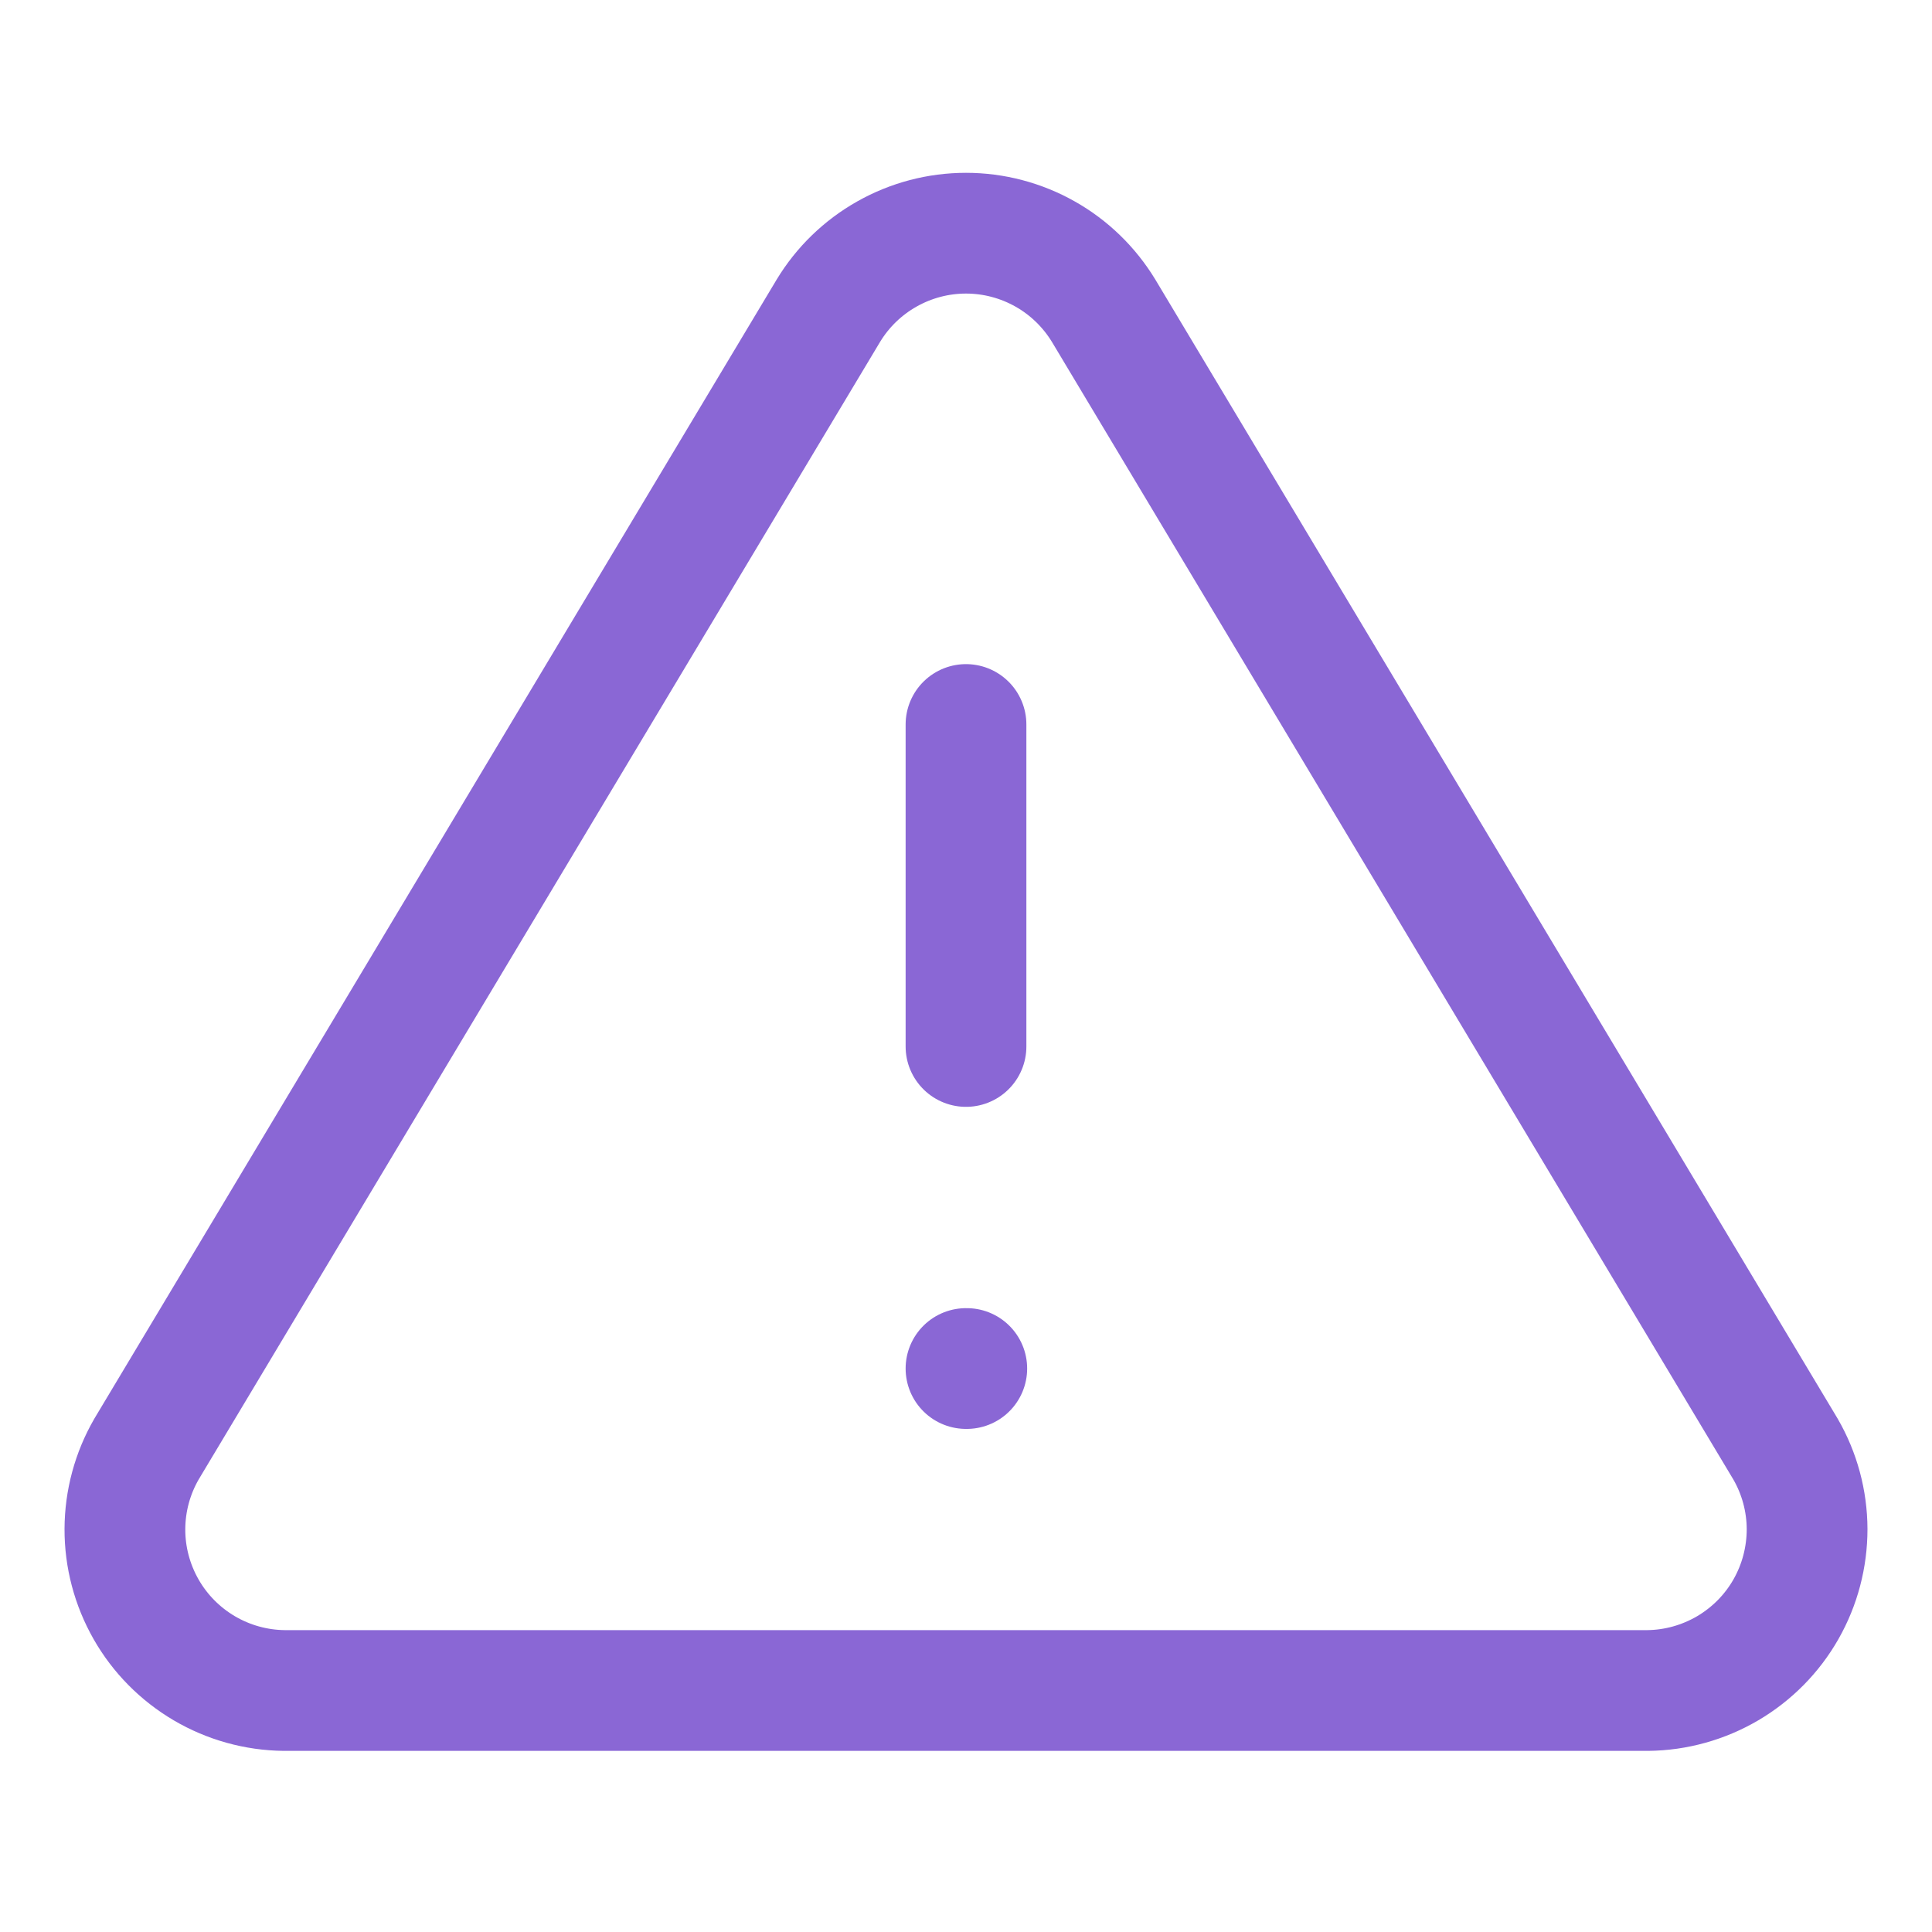
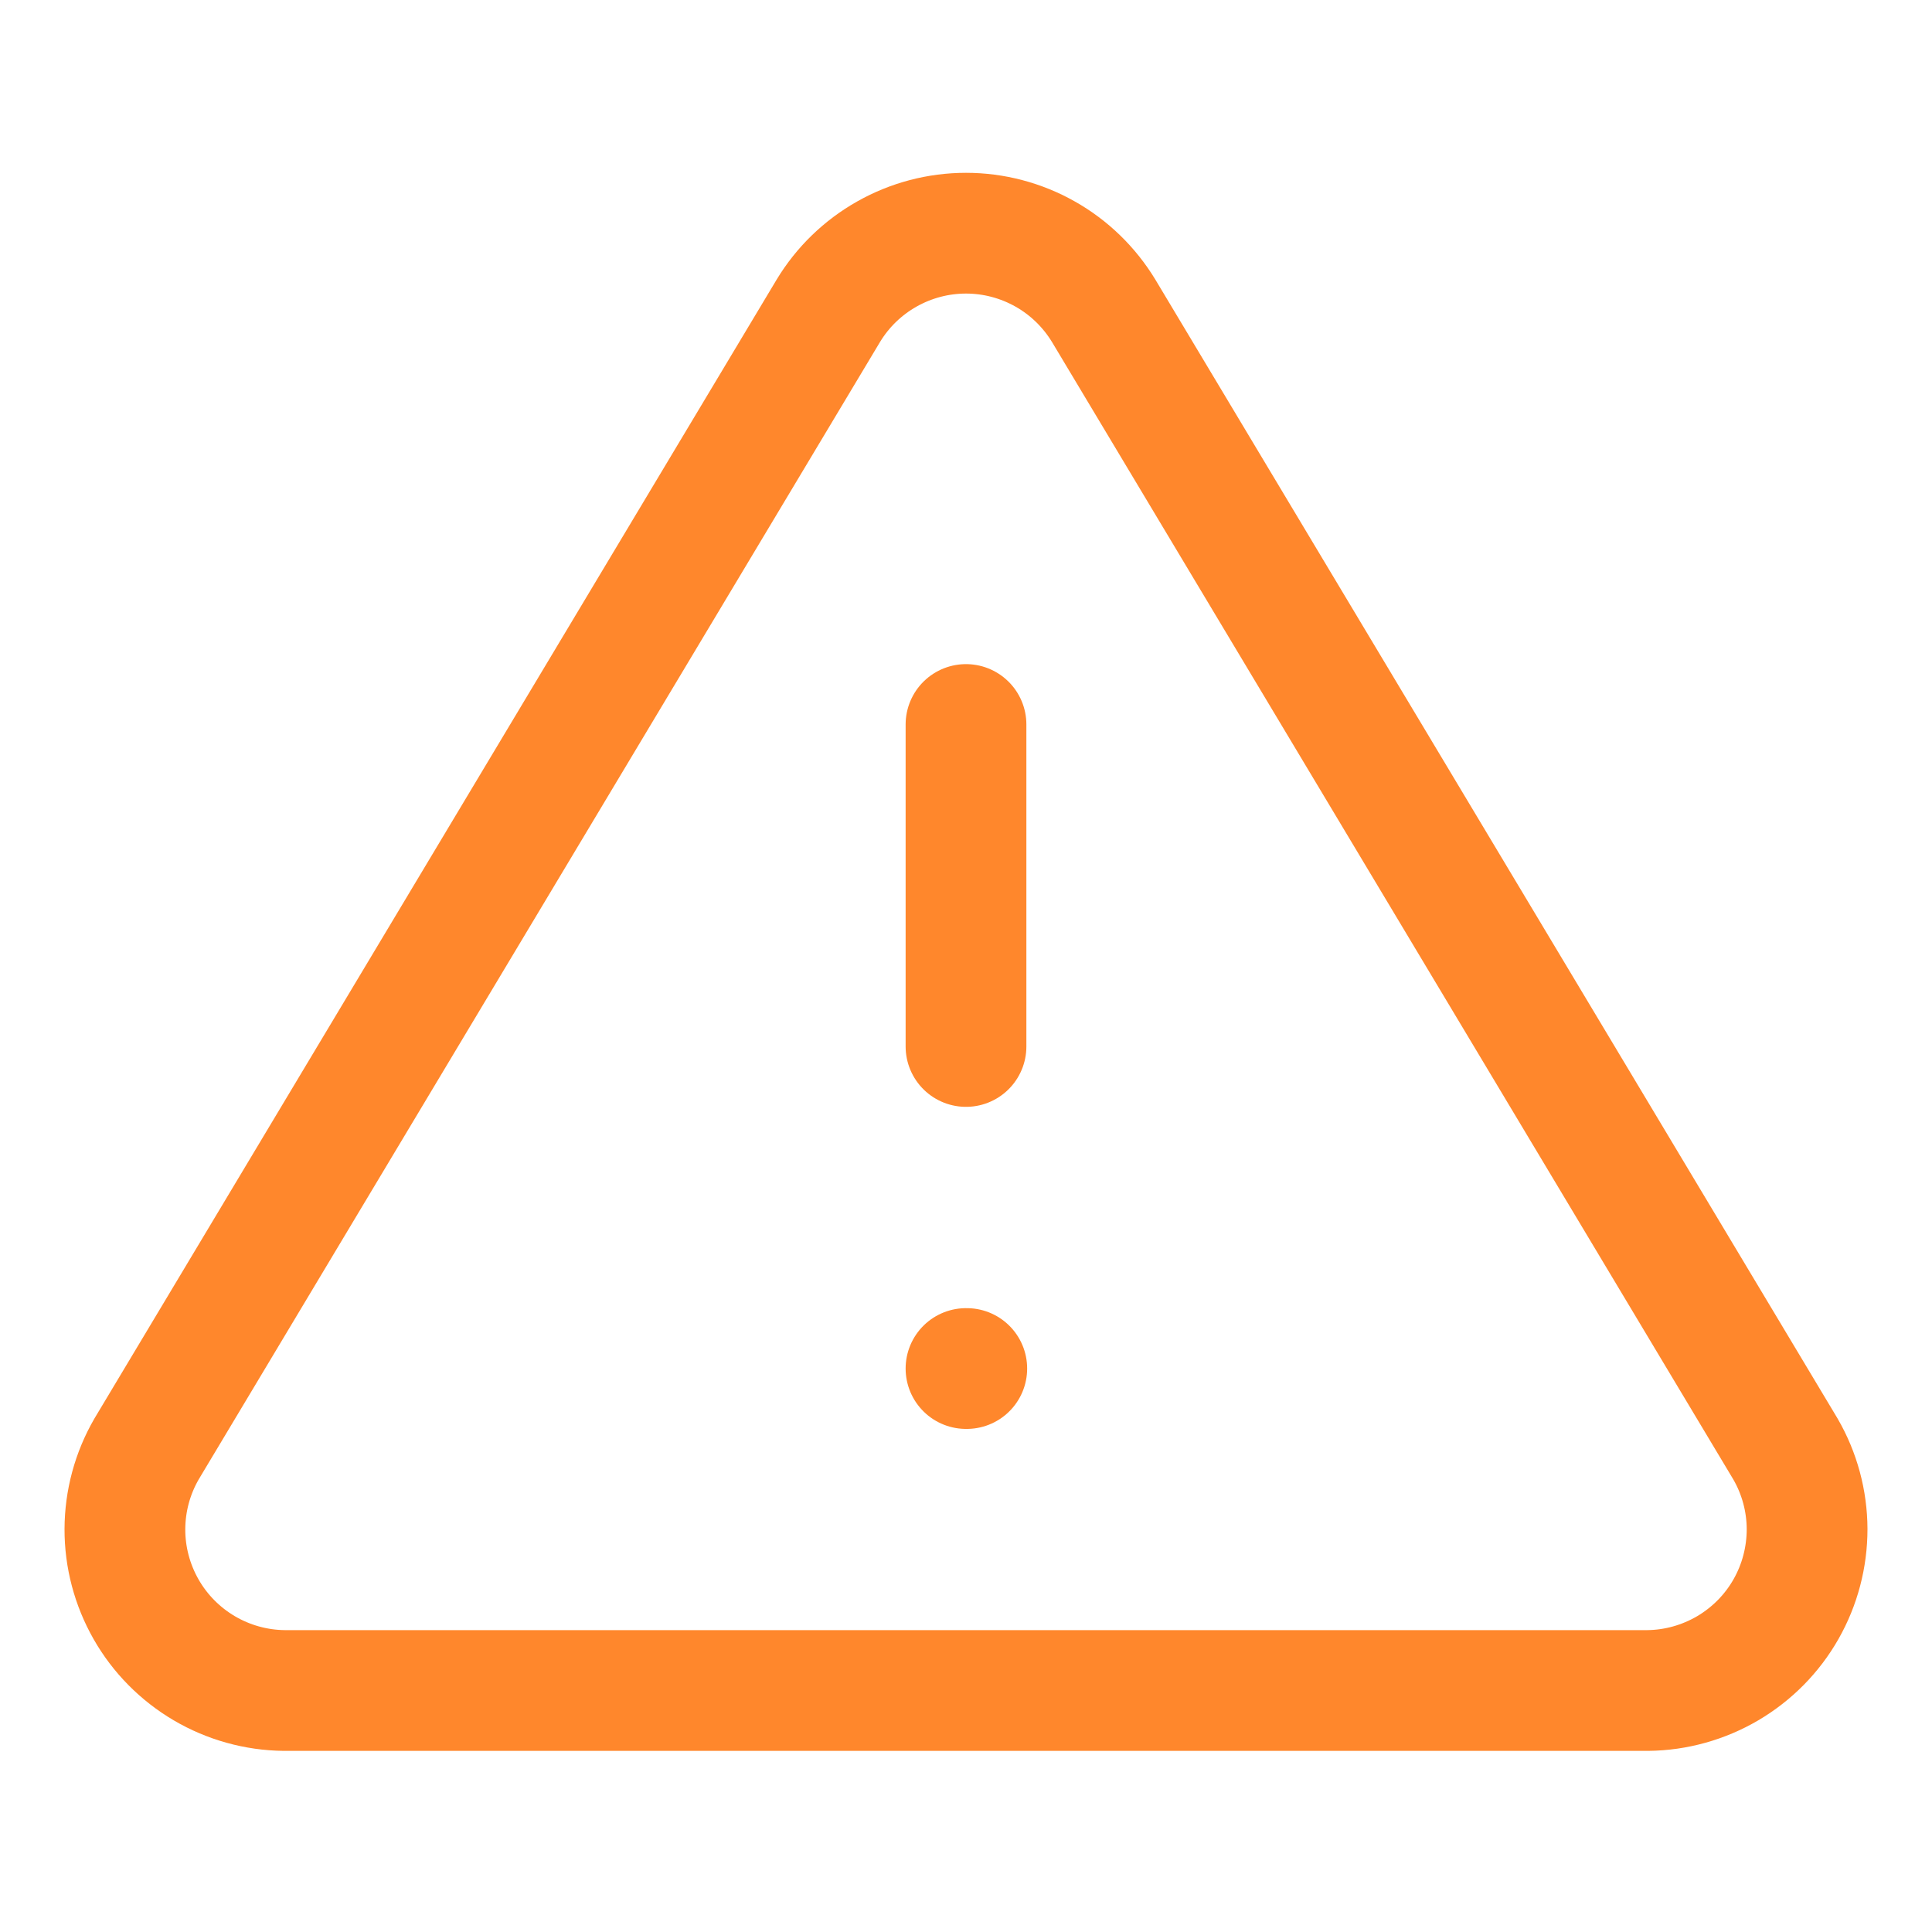
<svg xmlns="http://www.w3.org/2000/svg" width="20" height="20" viewBox="0 0 20 20" fill="none">
-   <path d="M8.575 3.217L1.517 15C1.371 15.252 1.294 15.538 1.293 15.829C1.292 16.12 1.368 16.406 1.512 16.659C1.656 16.912 1.864 17.122 2.115 17.27C2.365 17.417 2.651 17.497 2.942 17.5H17.058C17.349 17.497 17.634 17.417 17.885 17.27C18.136 17.122 18.344 16.912 18.488 16.659C18.632 16.406 18.707 16.12 18.707 15.829C18.706 15.538 18.629 15.252 18.483 15L11.425 3.217C11.276 2.972 11.067 2.769 10.818 2.629C10.568 2.488 10.286 2.414 10 2.414C9.713 2.414 9.432 2.488 9.182 2.629C8.933 2.769 8.723 2.972 8.575 3.217V3.217Z" stroke="#8a67d5" stroke-width="1.25" stroke-linecap="round" stroke-linejoin="round" />
-   <path d="M10 7.5V10.833" stroke="#8a67d5" stroke-width="1.25" stroke-linecap="round" stroke-linejoin="round" />
-   <path d="M10 14.167H10.008" stroke="#8a67d5" stroke-width="1.25" stroke-linecap="round" stroke-linejoin="round" />
+   <path d="M8.575 3.217L1.517 15C1.371 15.252 1.294 15.538 1.293 15.829C1.292 16.12 1.368 16.406 1.512 16.659C1.656 16.912 1.864 17.122 2.115 17.27C2.365 17.417 2.651 17.497 2.942 17.5H17.058C17.349 17.497 17.634 17.417 17.885 17.27C18.136 17.122 18.344 16.912 18.488 16.659C18.632 16.406 18.707 16.12 18.707 15.829C18.706 15.538 18.629 15.252 18.483 15L11.425 3.217C11.276 2.972 11.067 2.769 10.818 2.629C10.568 2.488 10.286 2.414 10 2.414C9.713 2.414 9.432 2.488 9.182 2.629C8.933 2.769 8.723 2.972 8.575 3.217V3.217Z" stroke="#FF872C" stroke-width="1.25" stroke-linecap="round" stroke-linejoin="round" />
+   <path d="M10 7.5V10.833" stroke="#FF872C" stroke-width="1.25" stroke-linecap="round" stroke-linejoin="round" />
+   <path d="M10 14.167H10.008" stroke="#FF872C" stroke-width="1.25" stroke-linecap="round" stroke-linejoin="round" />
</svg>
